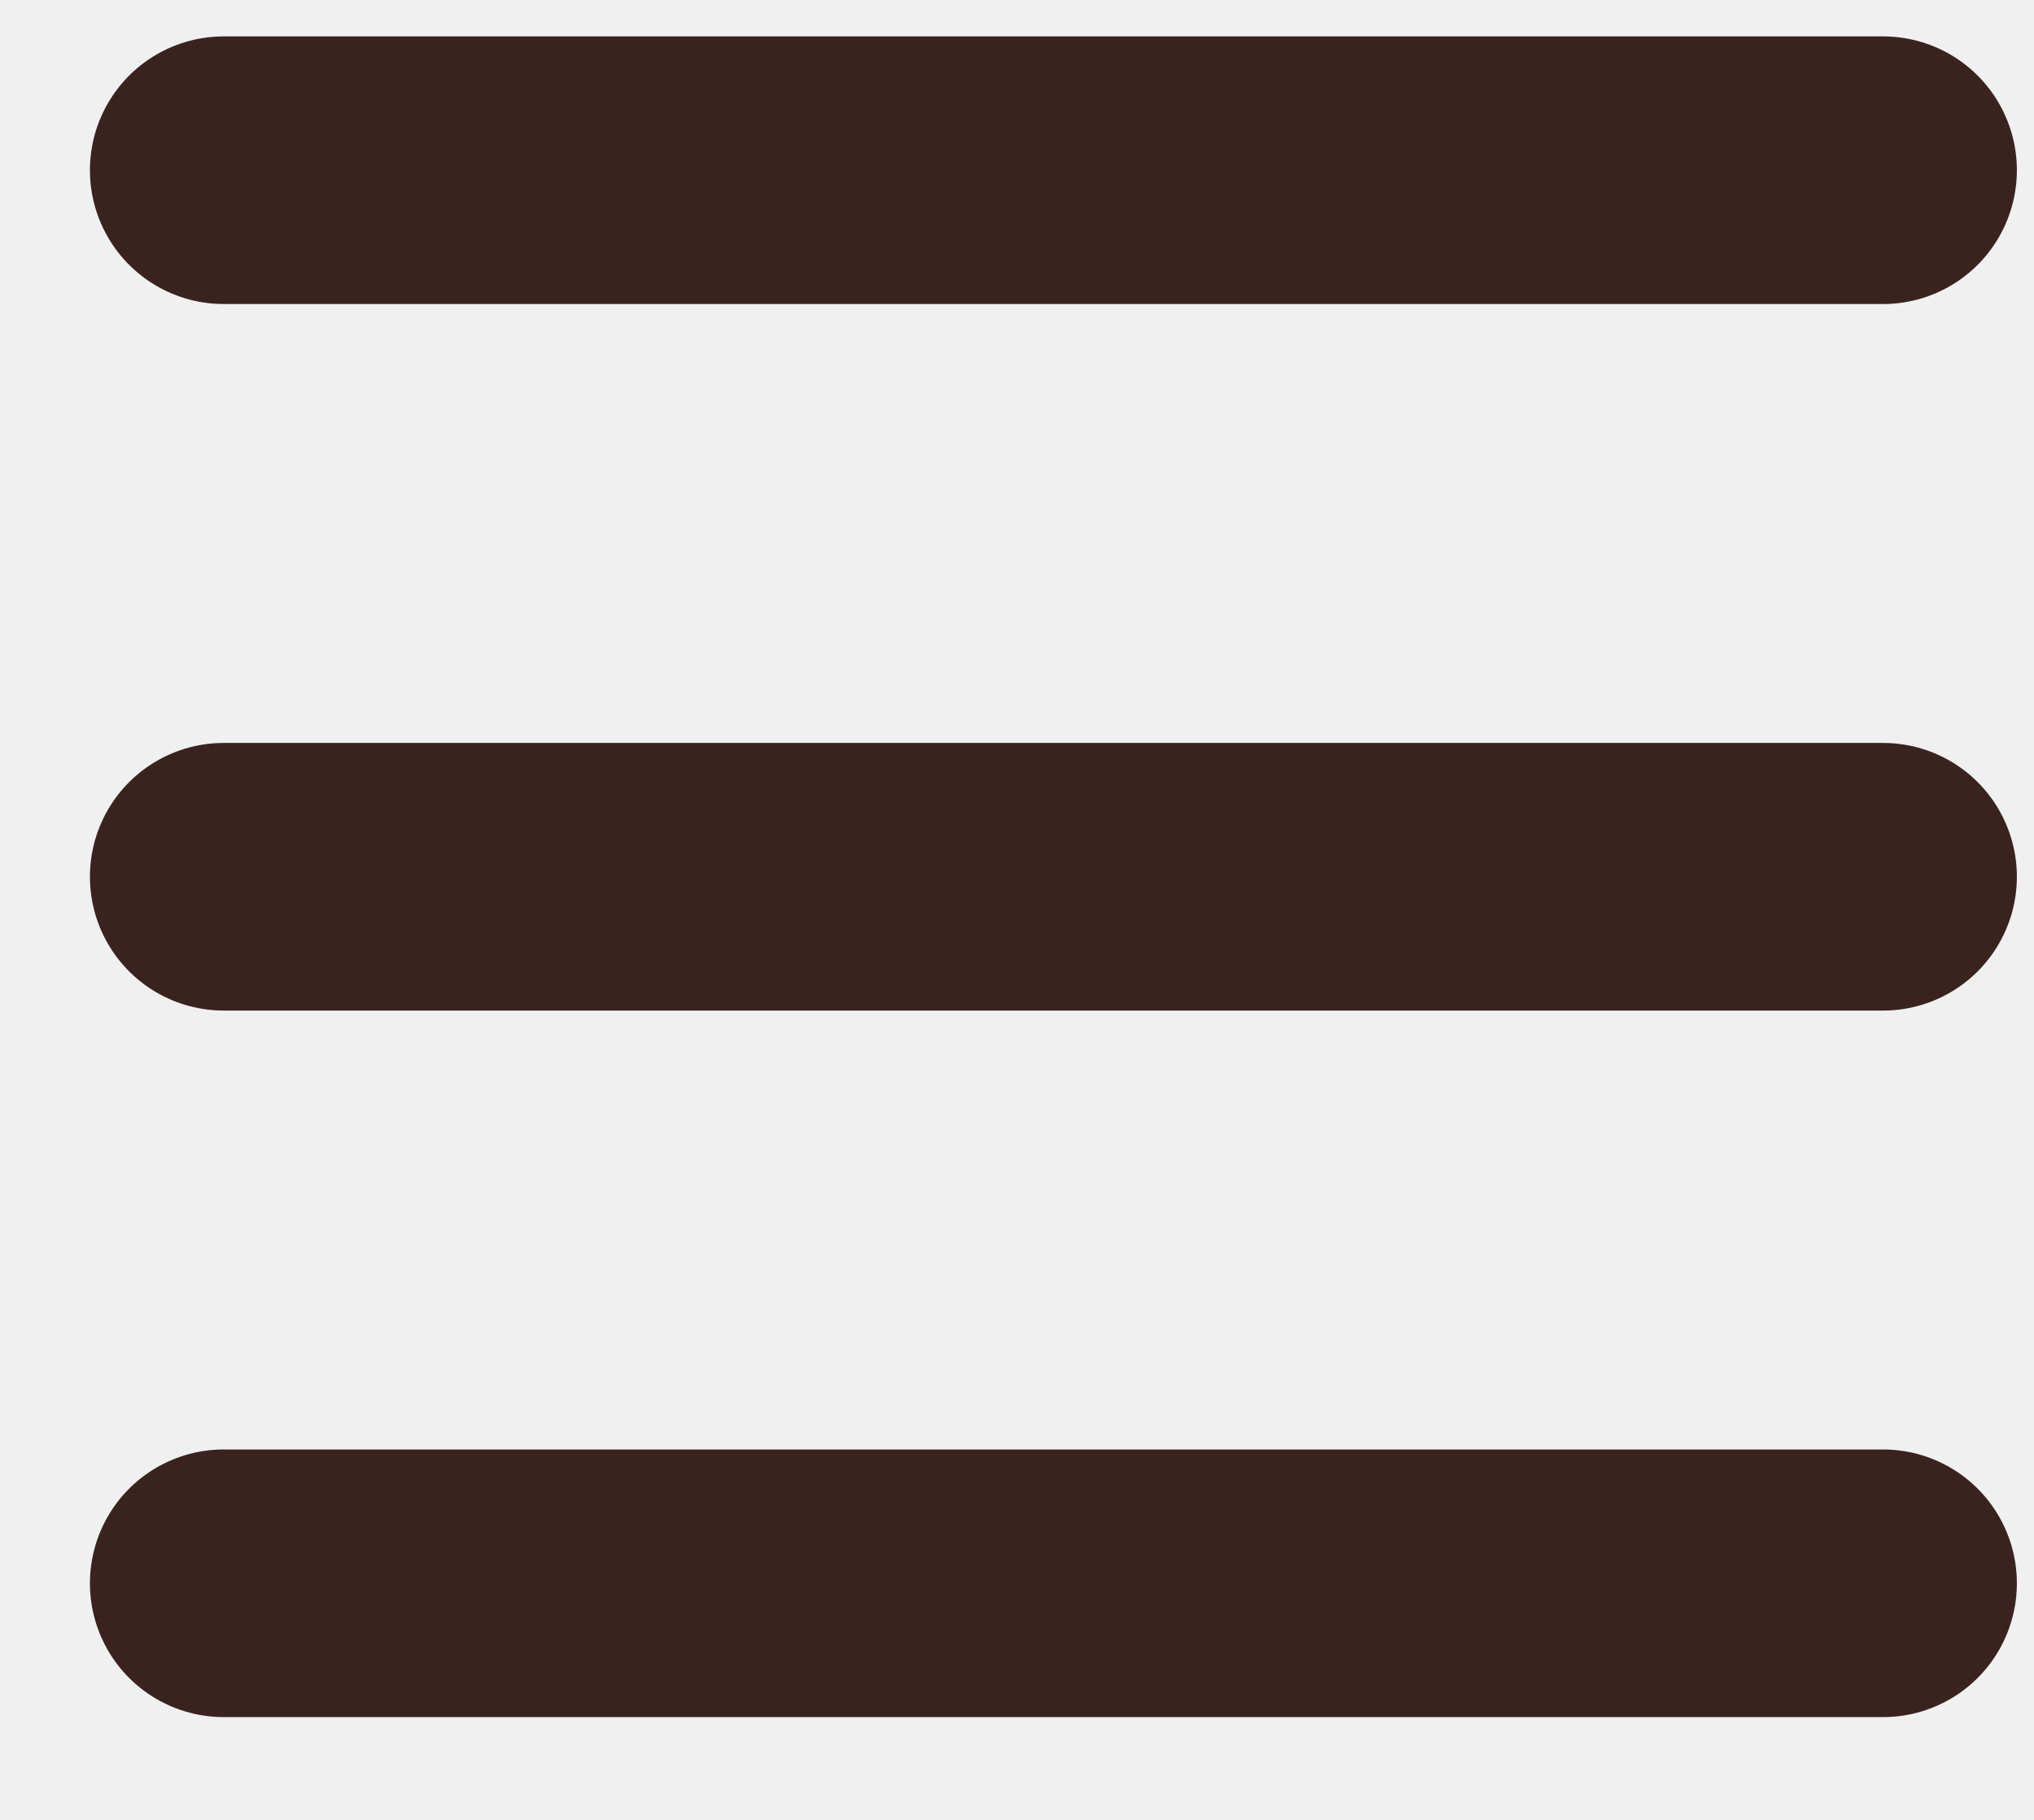
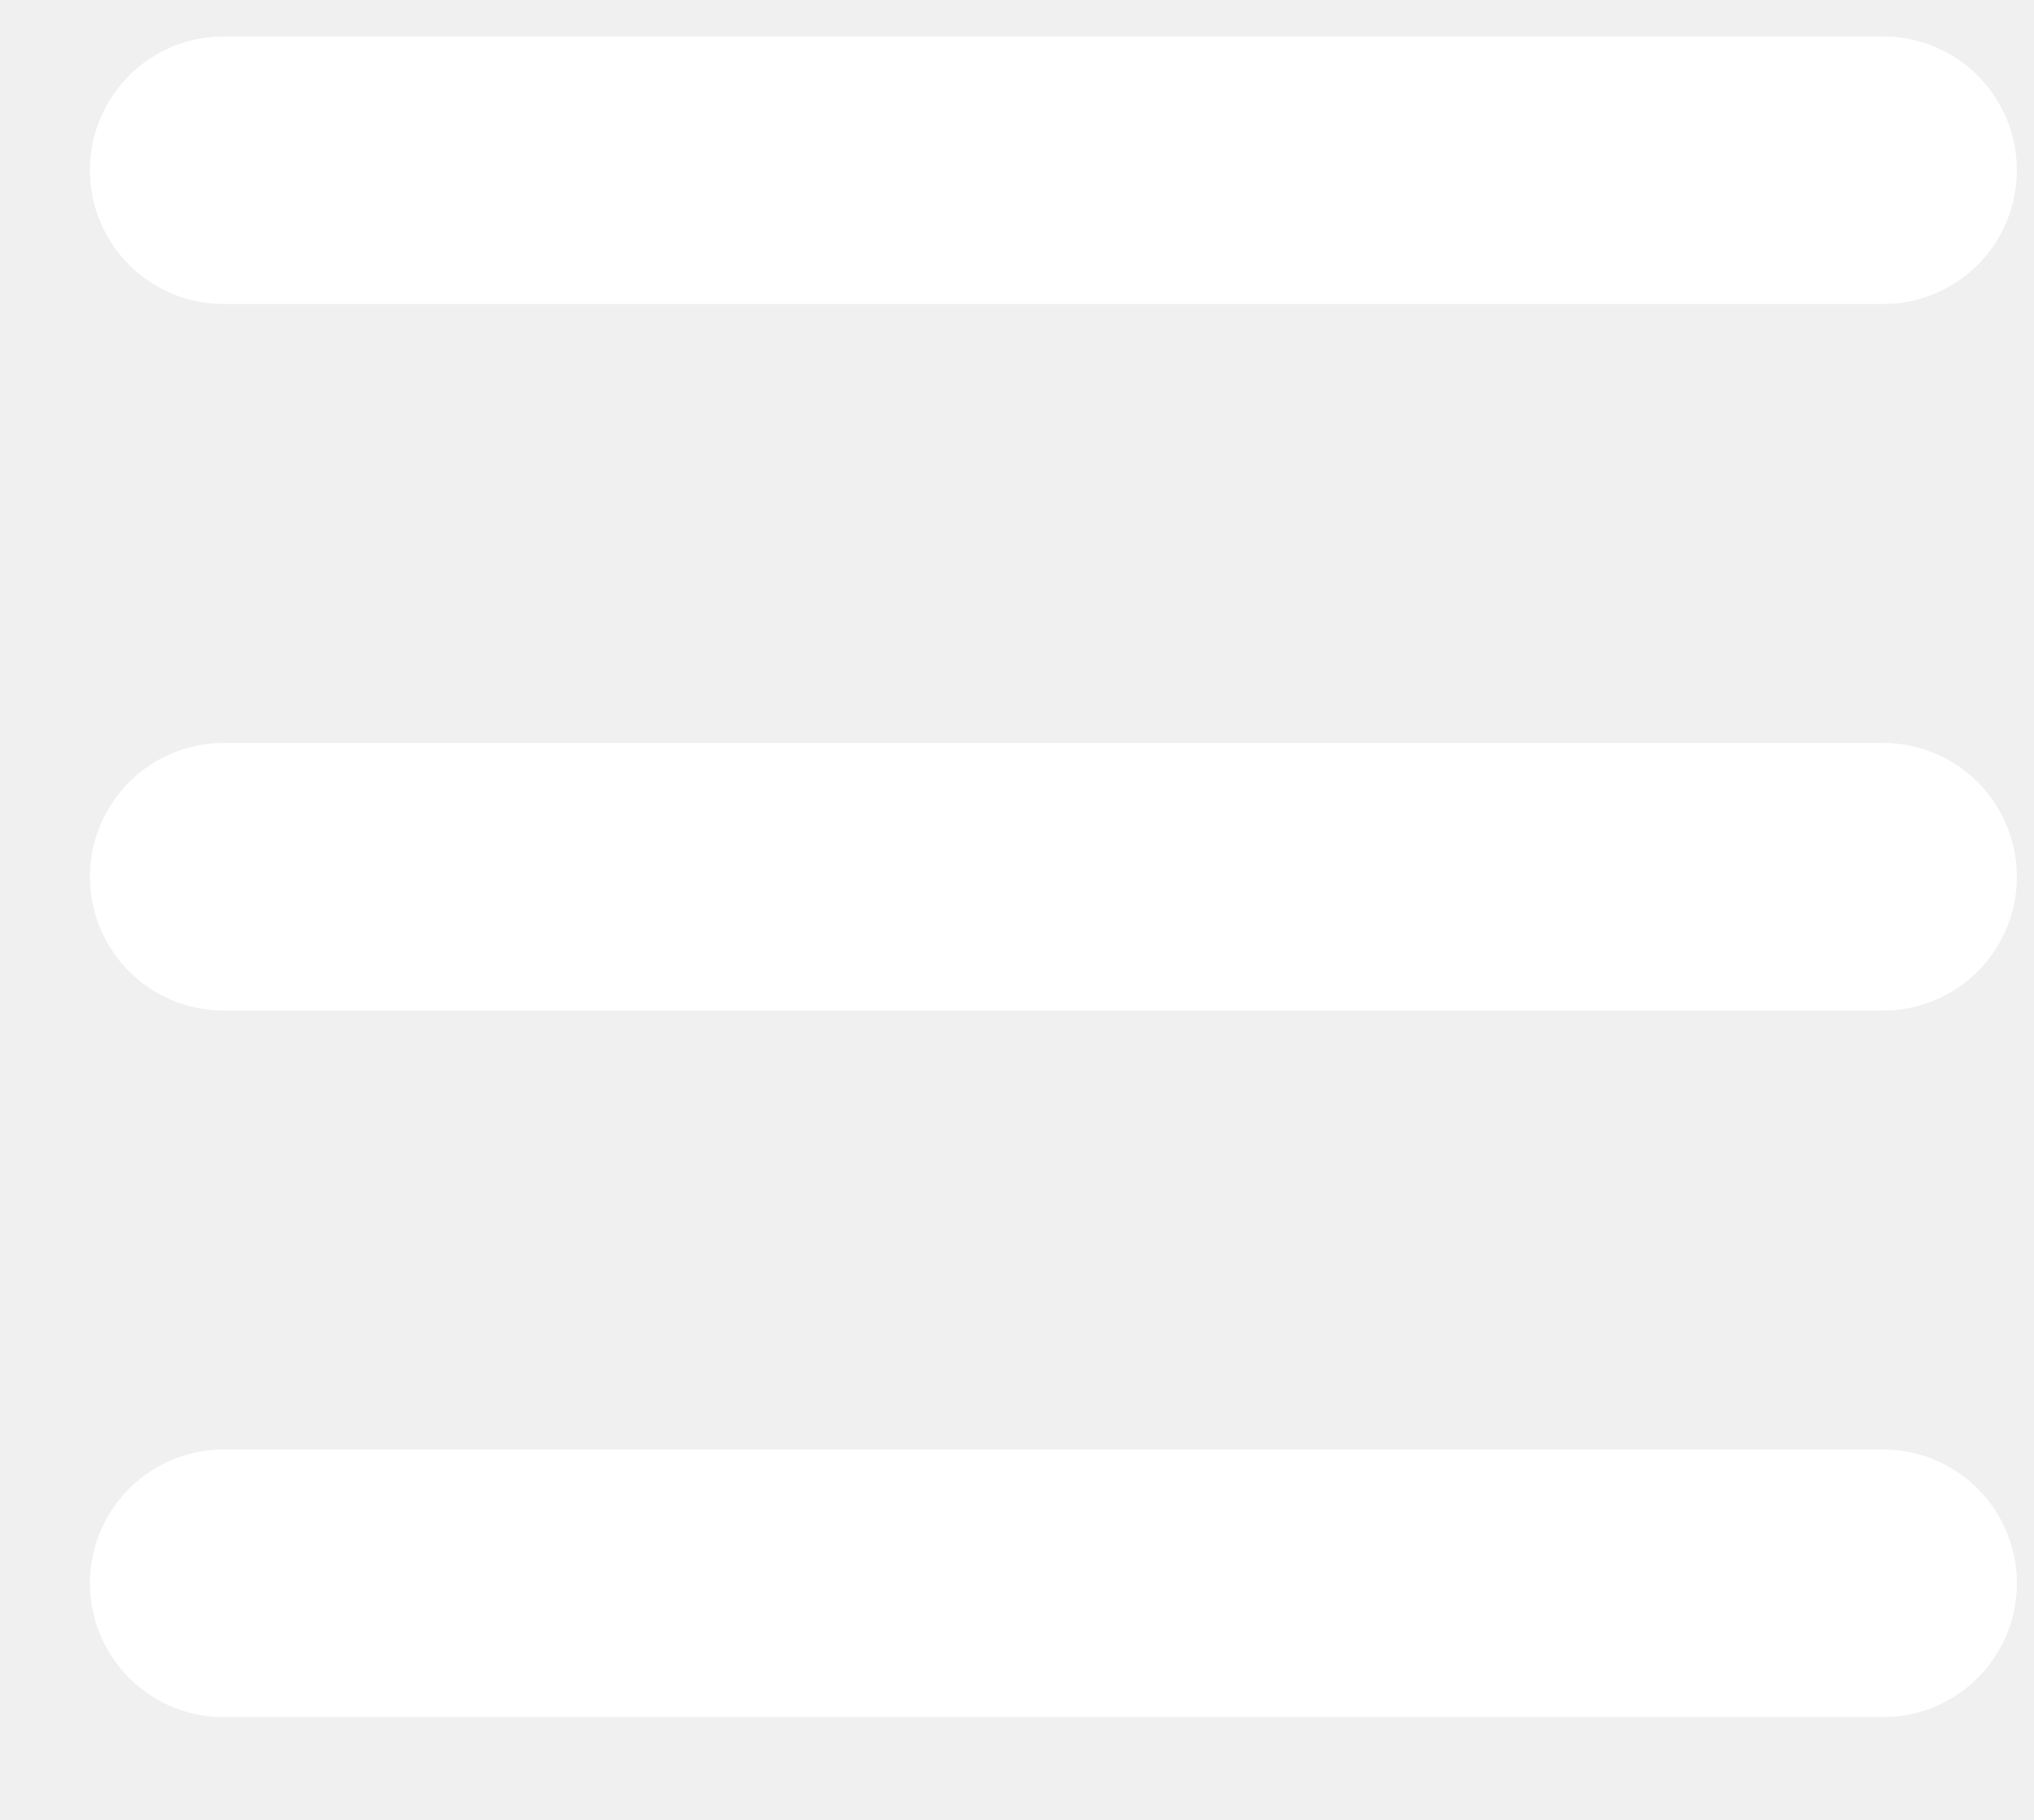
<svg xmlns="http://www.w3.org/2000/svg" width="19" height="17" viewBox="0 0 19 17" fill="none">
-   <line x1="2.09" y1="1.59" x2="17.59" y2="1.59" stroke="#3A231F" stroke-width="2.5" stroke-linecap="round" />
-   <line x1="2.09" y1="8.19" x2="17.59" y2="8.19" stroke="#3A231F" stroke-width="2.5" stroke-linecap="round" />
-   <line x1="2.09" y1="14.79" x2="17.59" y2="14.79" stroke="#3A231F" stroke-width="2.5" stroke-linecap="round" />
+   <line x1="2.09" y1="1.59" x2="17.59" y2="1.59" stroke="#FFFFFF" stroke-width="2.5" stroke-linecap="round" />
+   <line x1="2.09" y1="8.19" x2="17.59" y2="8.19" stroke="#FFFFFF" stroke-width="2.5" stroke-linecap="round" />
+   <line x1="2.09" y1="14.79" x2="17.59" y2="14.79" stroke="#FFFFFF" stroke-width="2.5" stroke-linecap="round" />
</svg>
